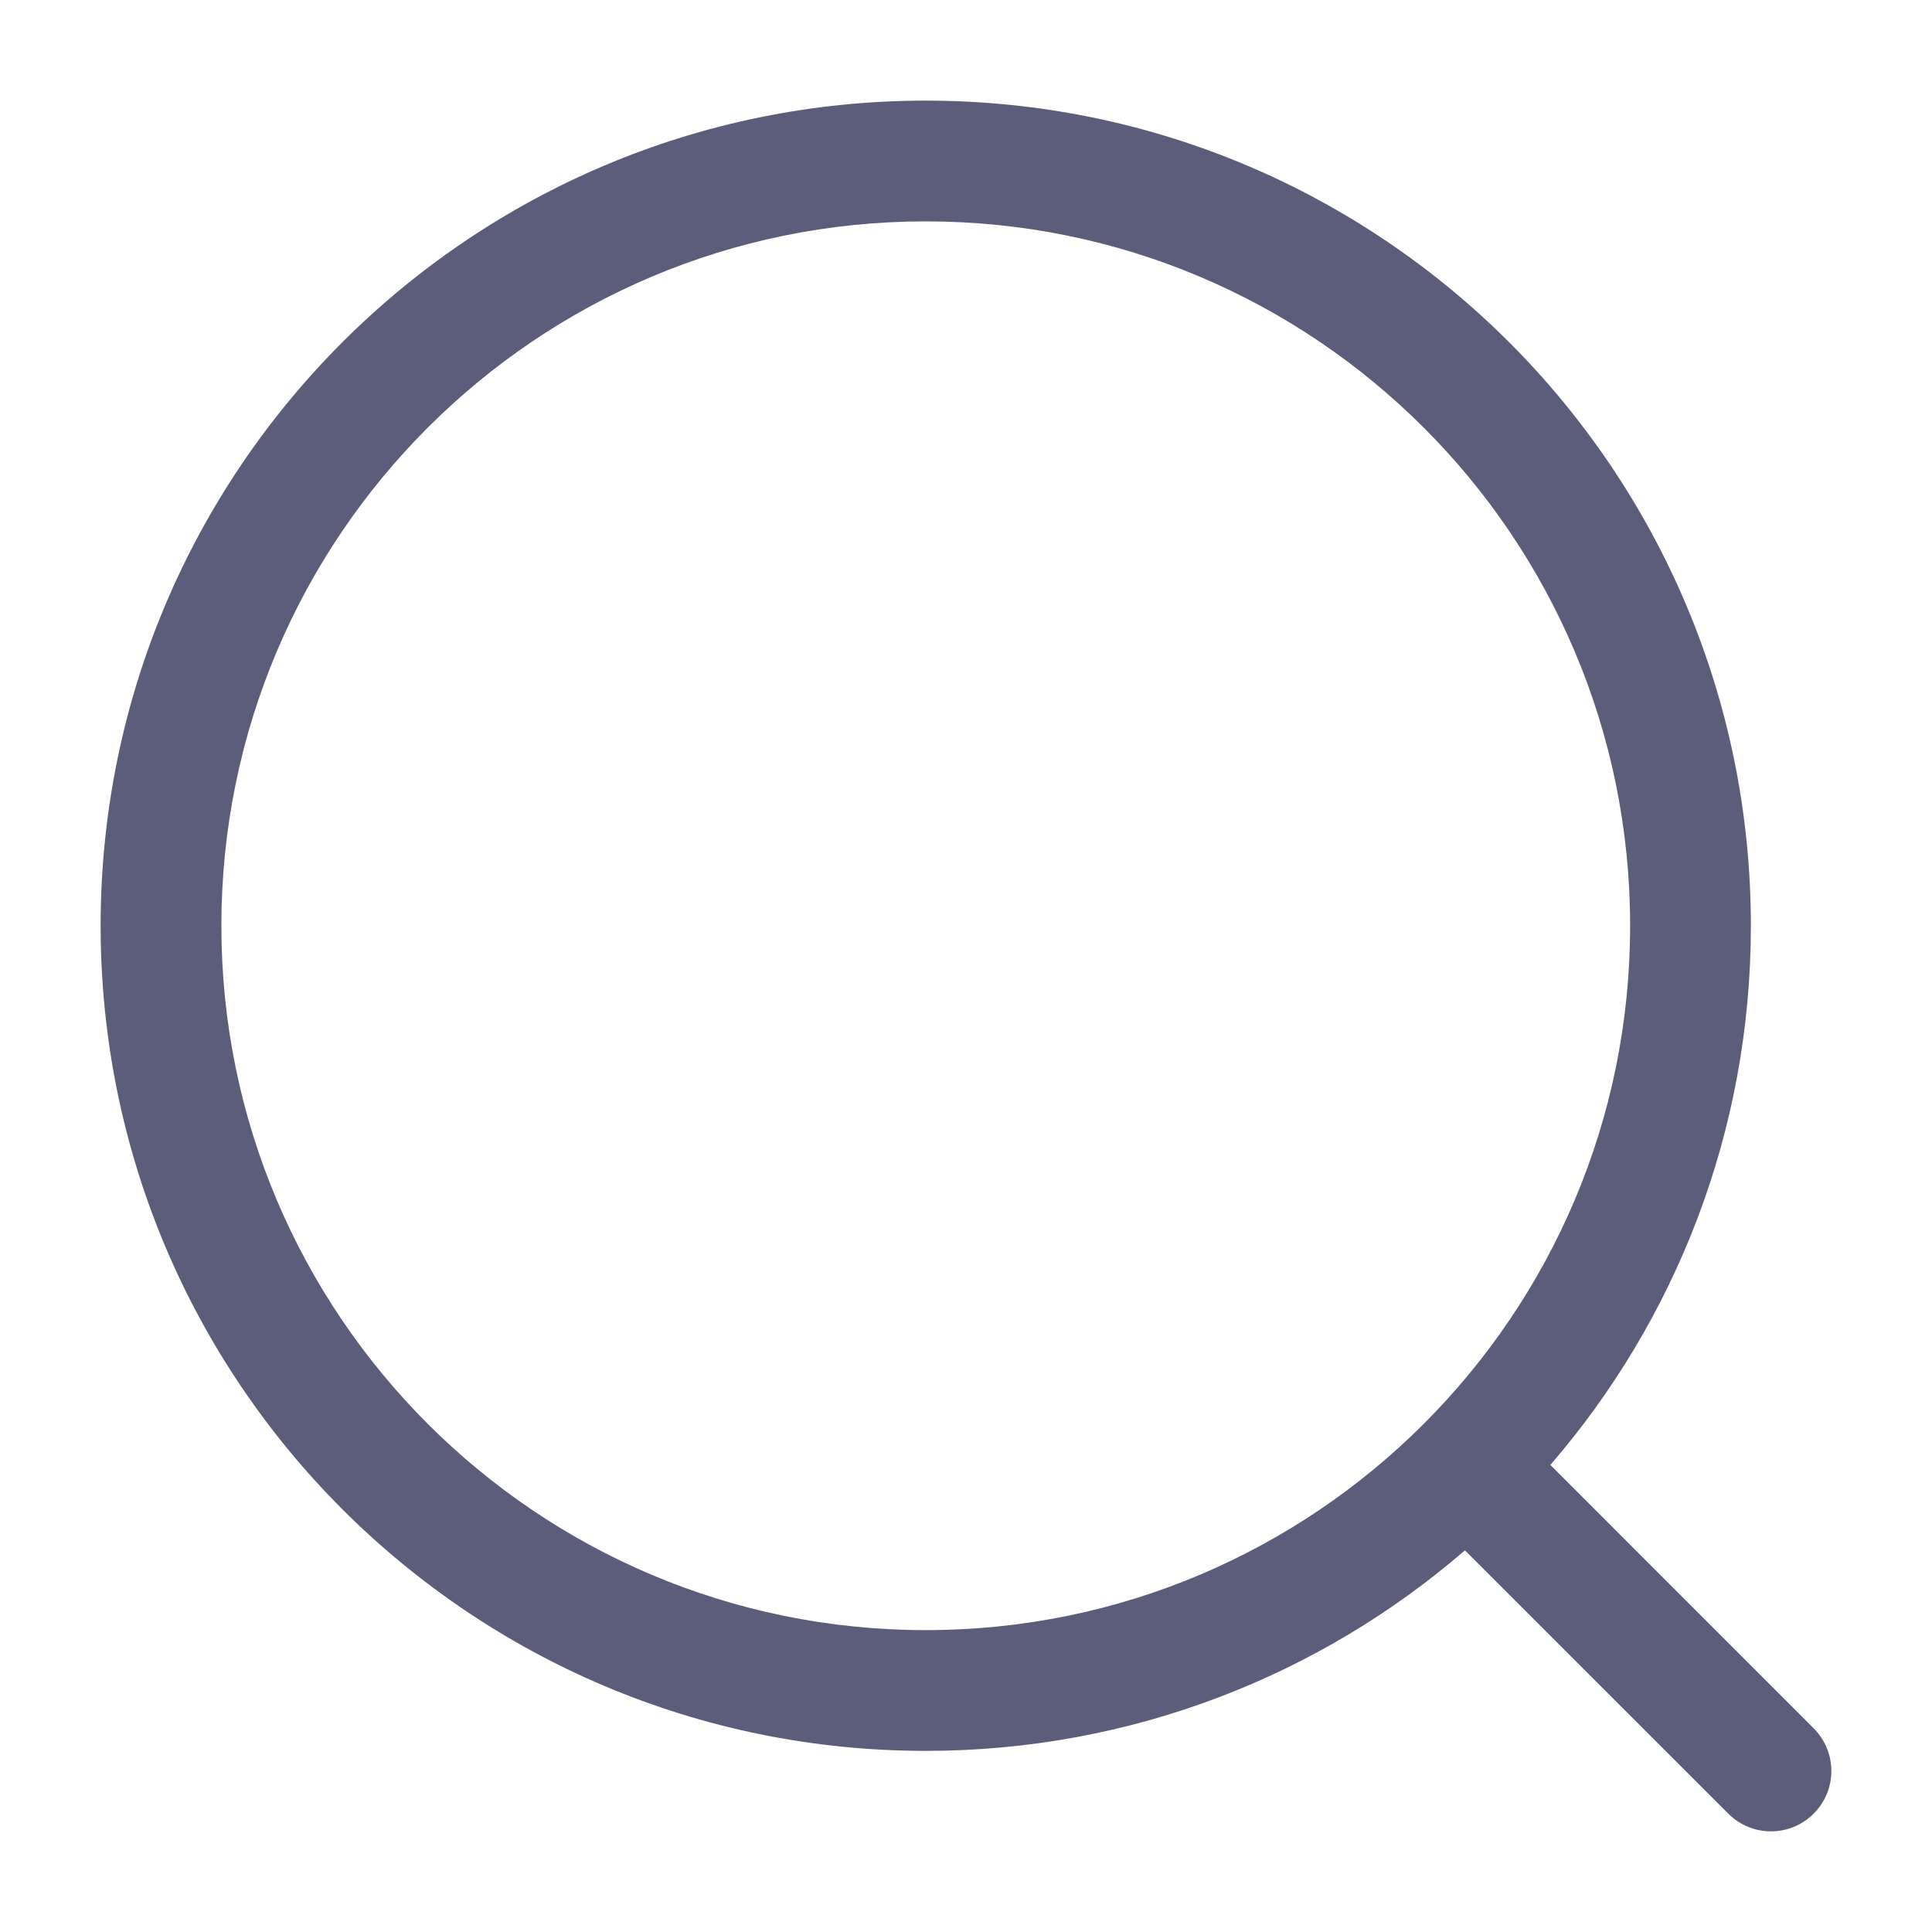
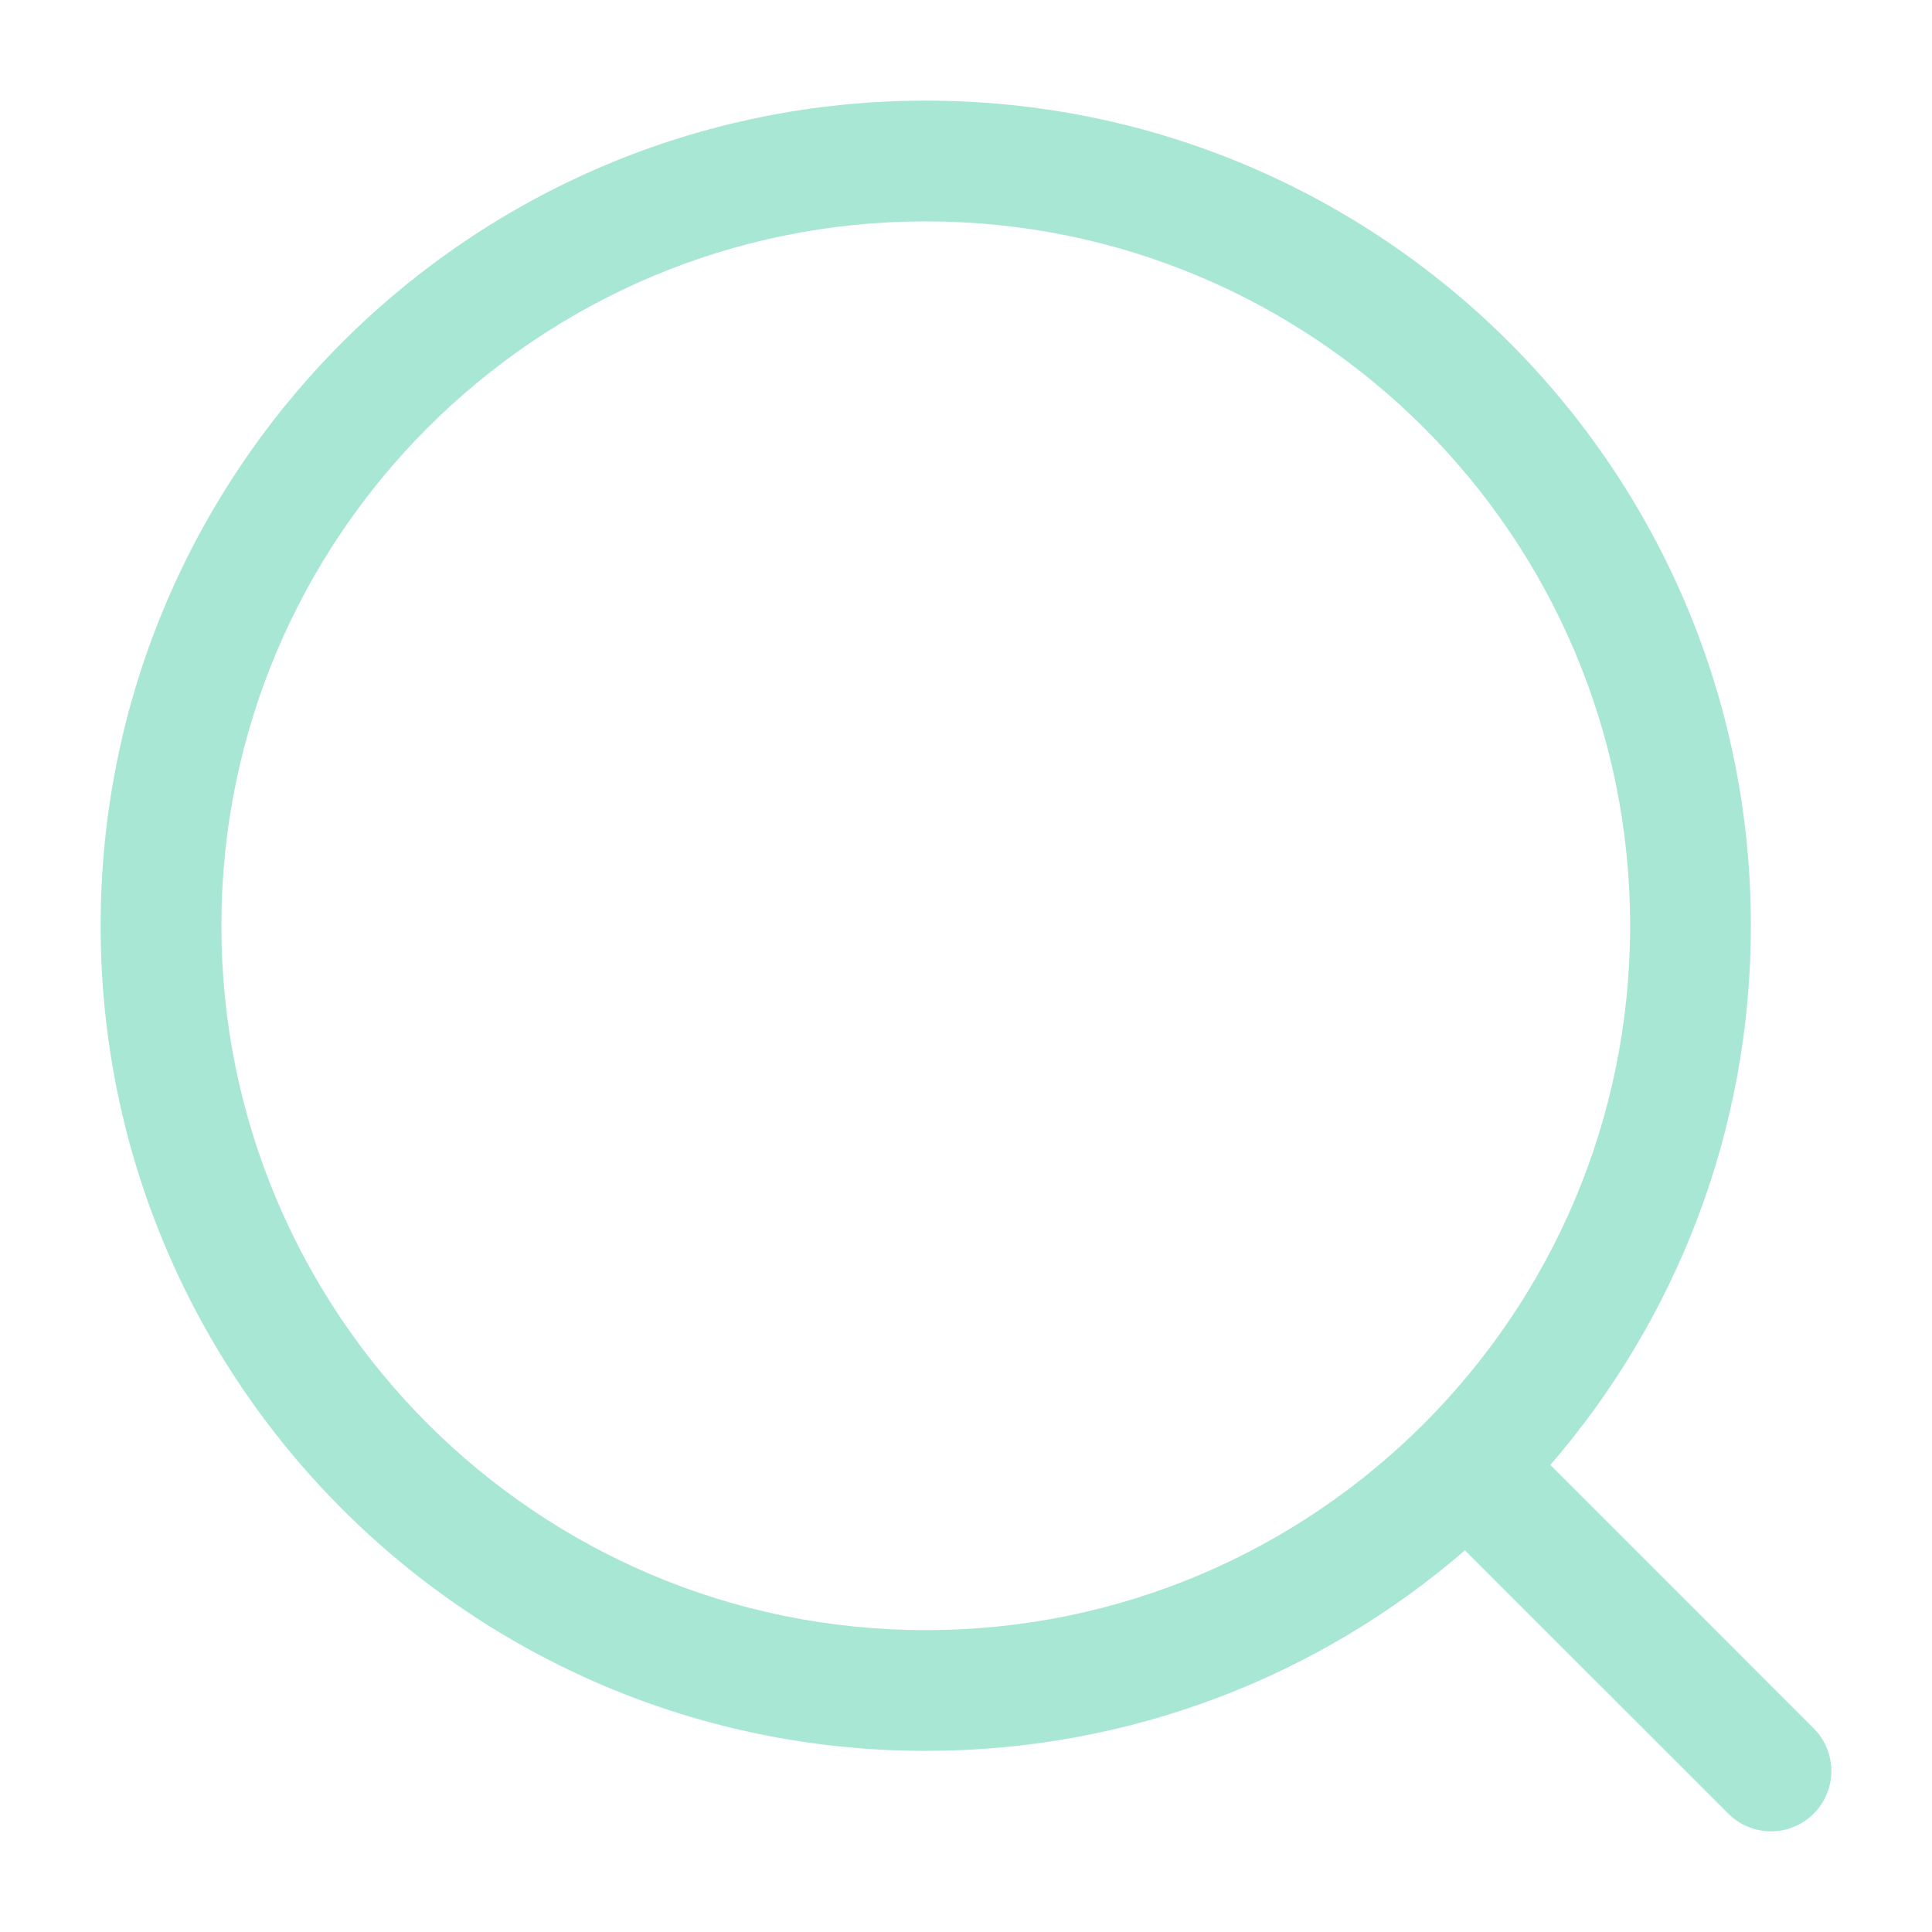
<svg xmlns="http://www.w3.org/2000/svg" width="24" height="24" viewBox="0 0 24 24" fill="none">
-   <path fill-rule="evenodd" clip-rule="evenodd" d="M11.5 2.75C6.668 2.75 2.75 6.668 2.75 11.5C2.75 16.332 6.668 20.25 11.5 20.25C16.332 20.25 20.25 16.332 20.25 11.5C20.25 6.668 16.332 2.75 11.5 2.75ZM1.25 11.5C1.25 5.839 5.839 1.25 11.5 1.25C17.161 1.25 21.75 5.839 21.75 11.5C21.75 14.06 20.811 16.402 19.259 18.198L22.53 21.47C22.823 21.763 22.823 22.237 22.53 22.53C22.237 22.823 21.763 22.823 21.47 22.53L18.198 19.259C16.402 20.811 14.06 21.75 11.5 21.75C5.839 21.75 1.25 17.161 1.25 11.5Z" fill="#5C5C7B" />
+   <path fill-rule="evenodd" clip-rule="evenodd" d="M11.5 2.75C6.668 2.75 2.75 6.668 2.75 11.5C2.75 16.332 6.668 20.25 11.5 20.25C16.332 20.25 20.25 16.332 20.25 11.5C20.25 6.668 16.332 2.75 11.5 2.75ZM1.25 11.5C1.25 5.839 5.839 1.25 11.5 1.25C17.161 1.25 21.75 5.839 21.75 11.5C21.75 14.06 20.811 16.402 19.259 18.198L22.53 21.47C22.823 21.763 22.823 22.237 22.53 22.53C22.237 22.823 21.763 22.823 21.47 22.53L18.198 19.259C16.402 20.811 14.06 21.75 11.5 21.75C5.839 21.75 1.25 17.161 1.25 11.5Z" fill="#a9e7d5" />
</svg>
